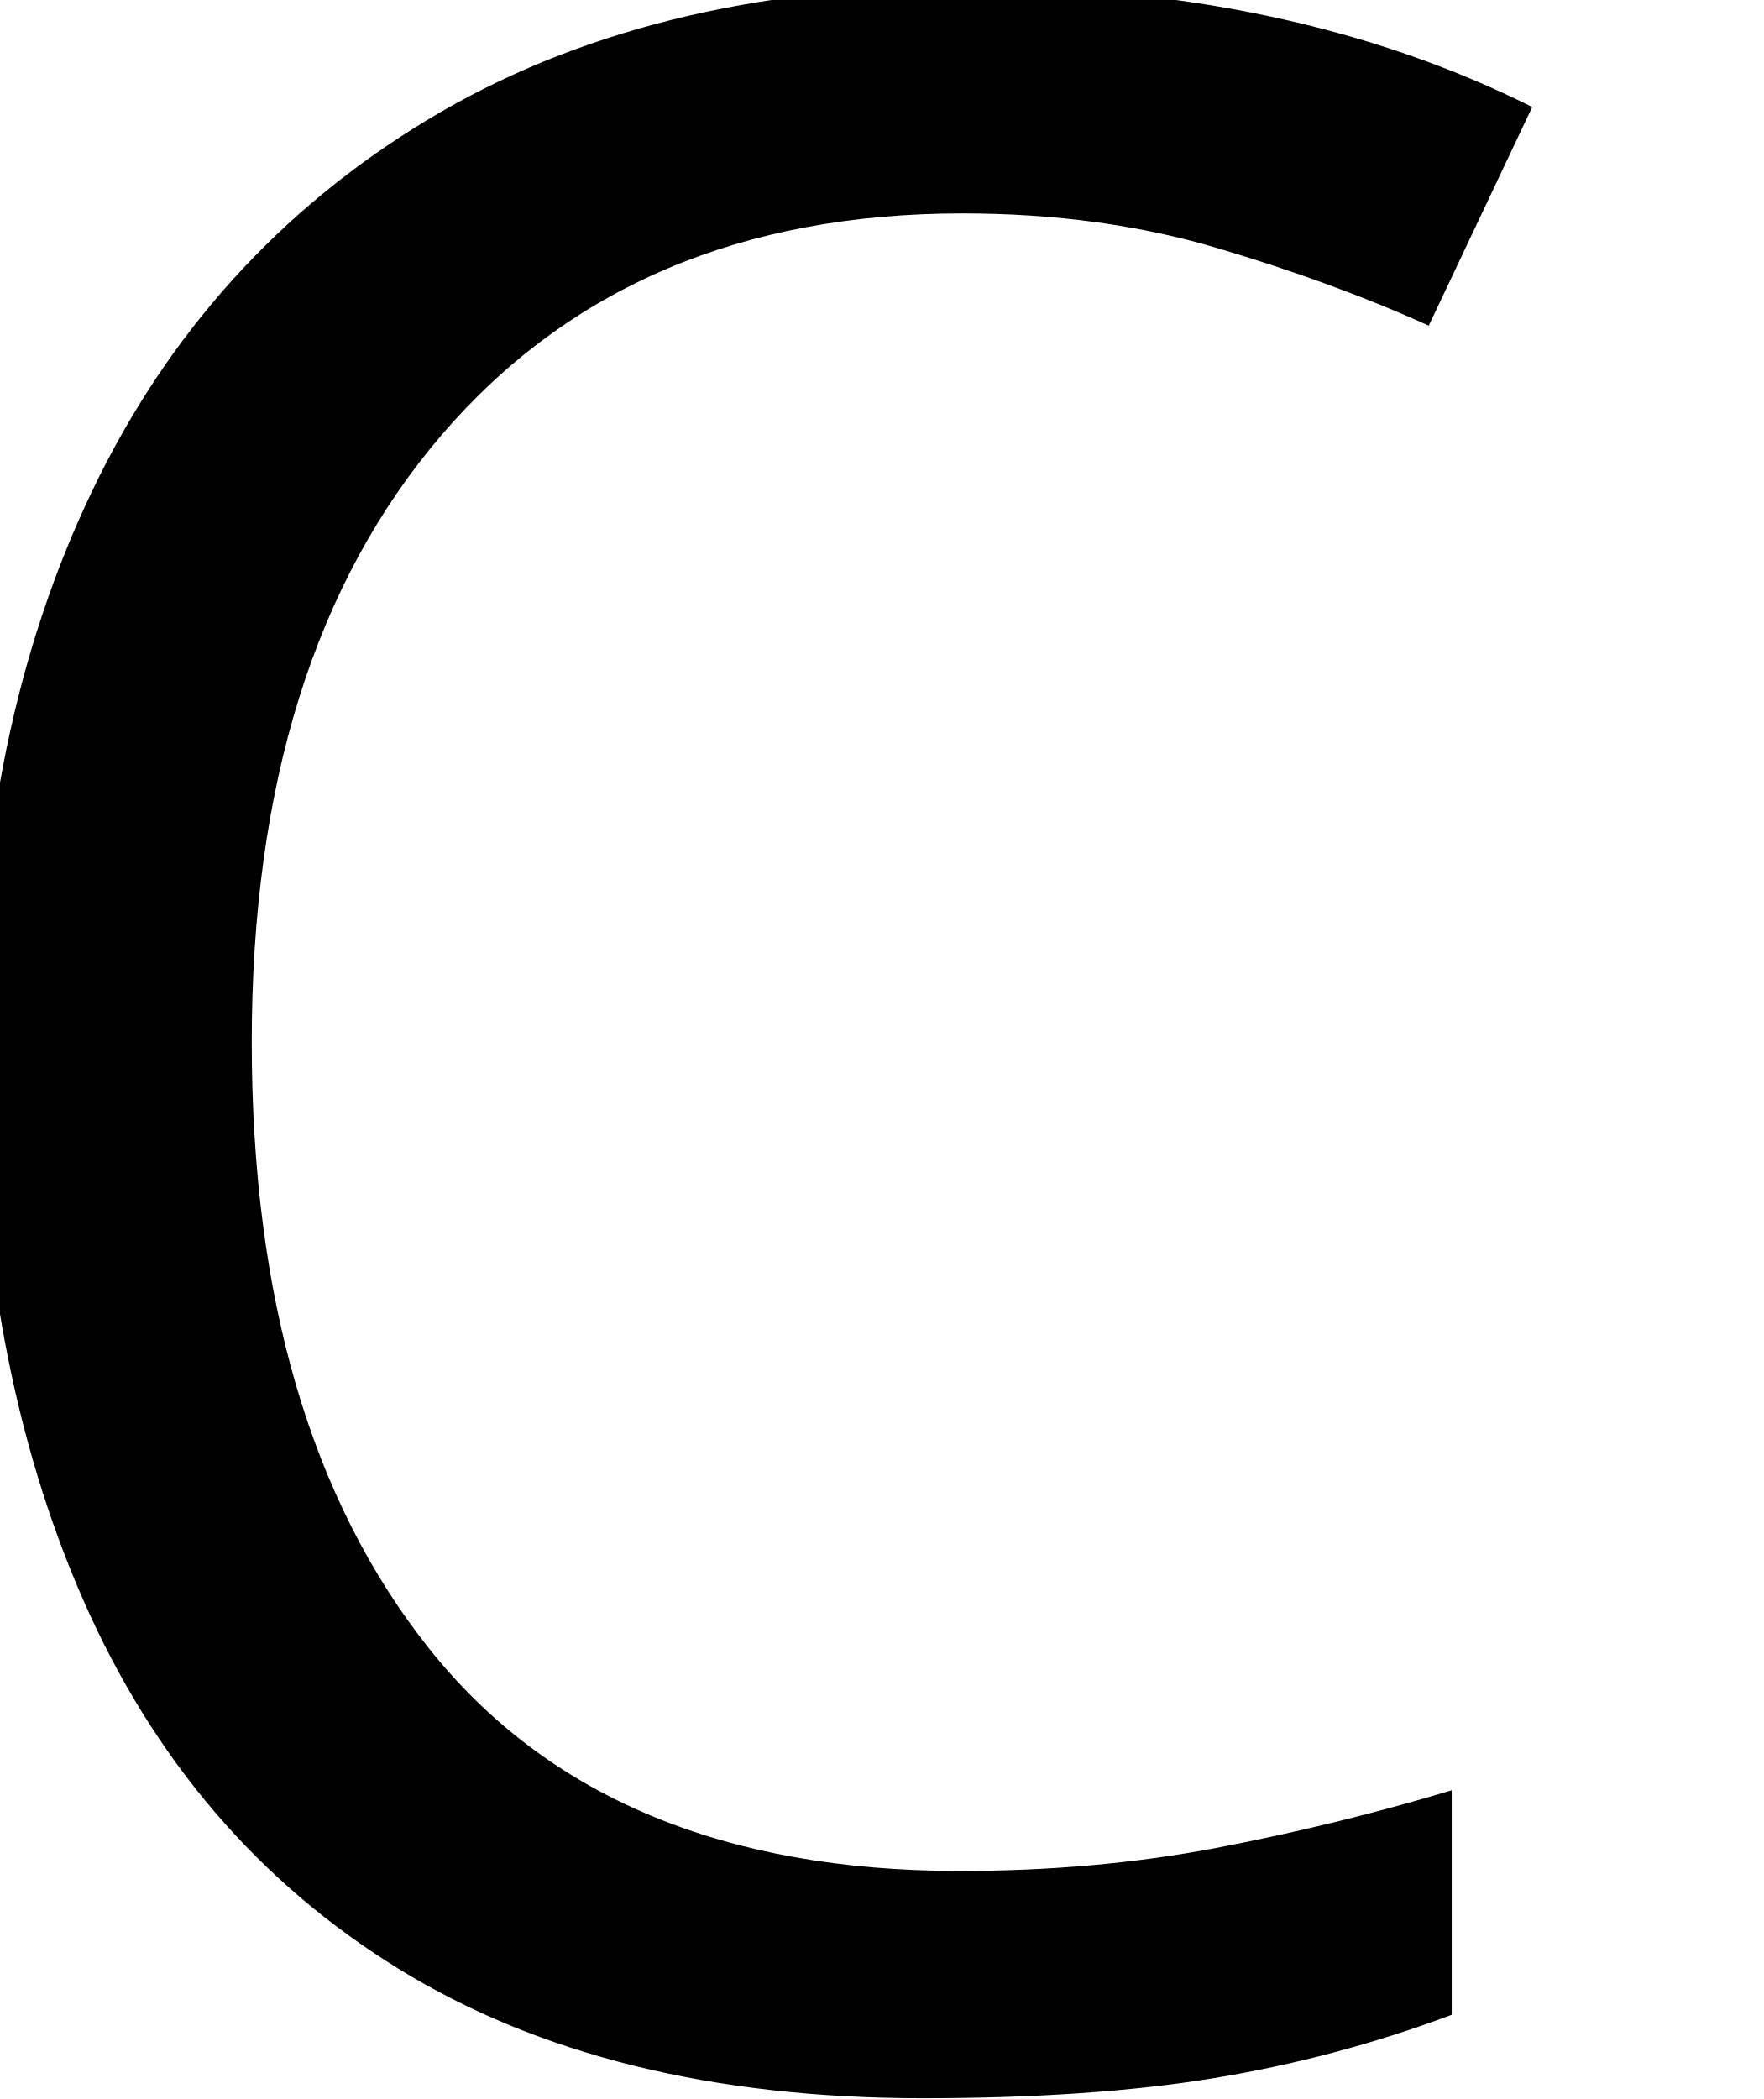
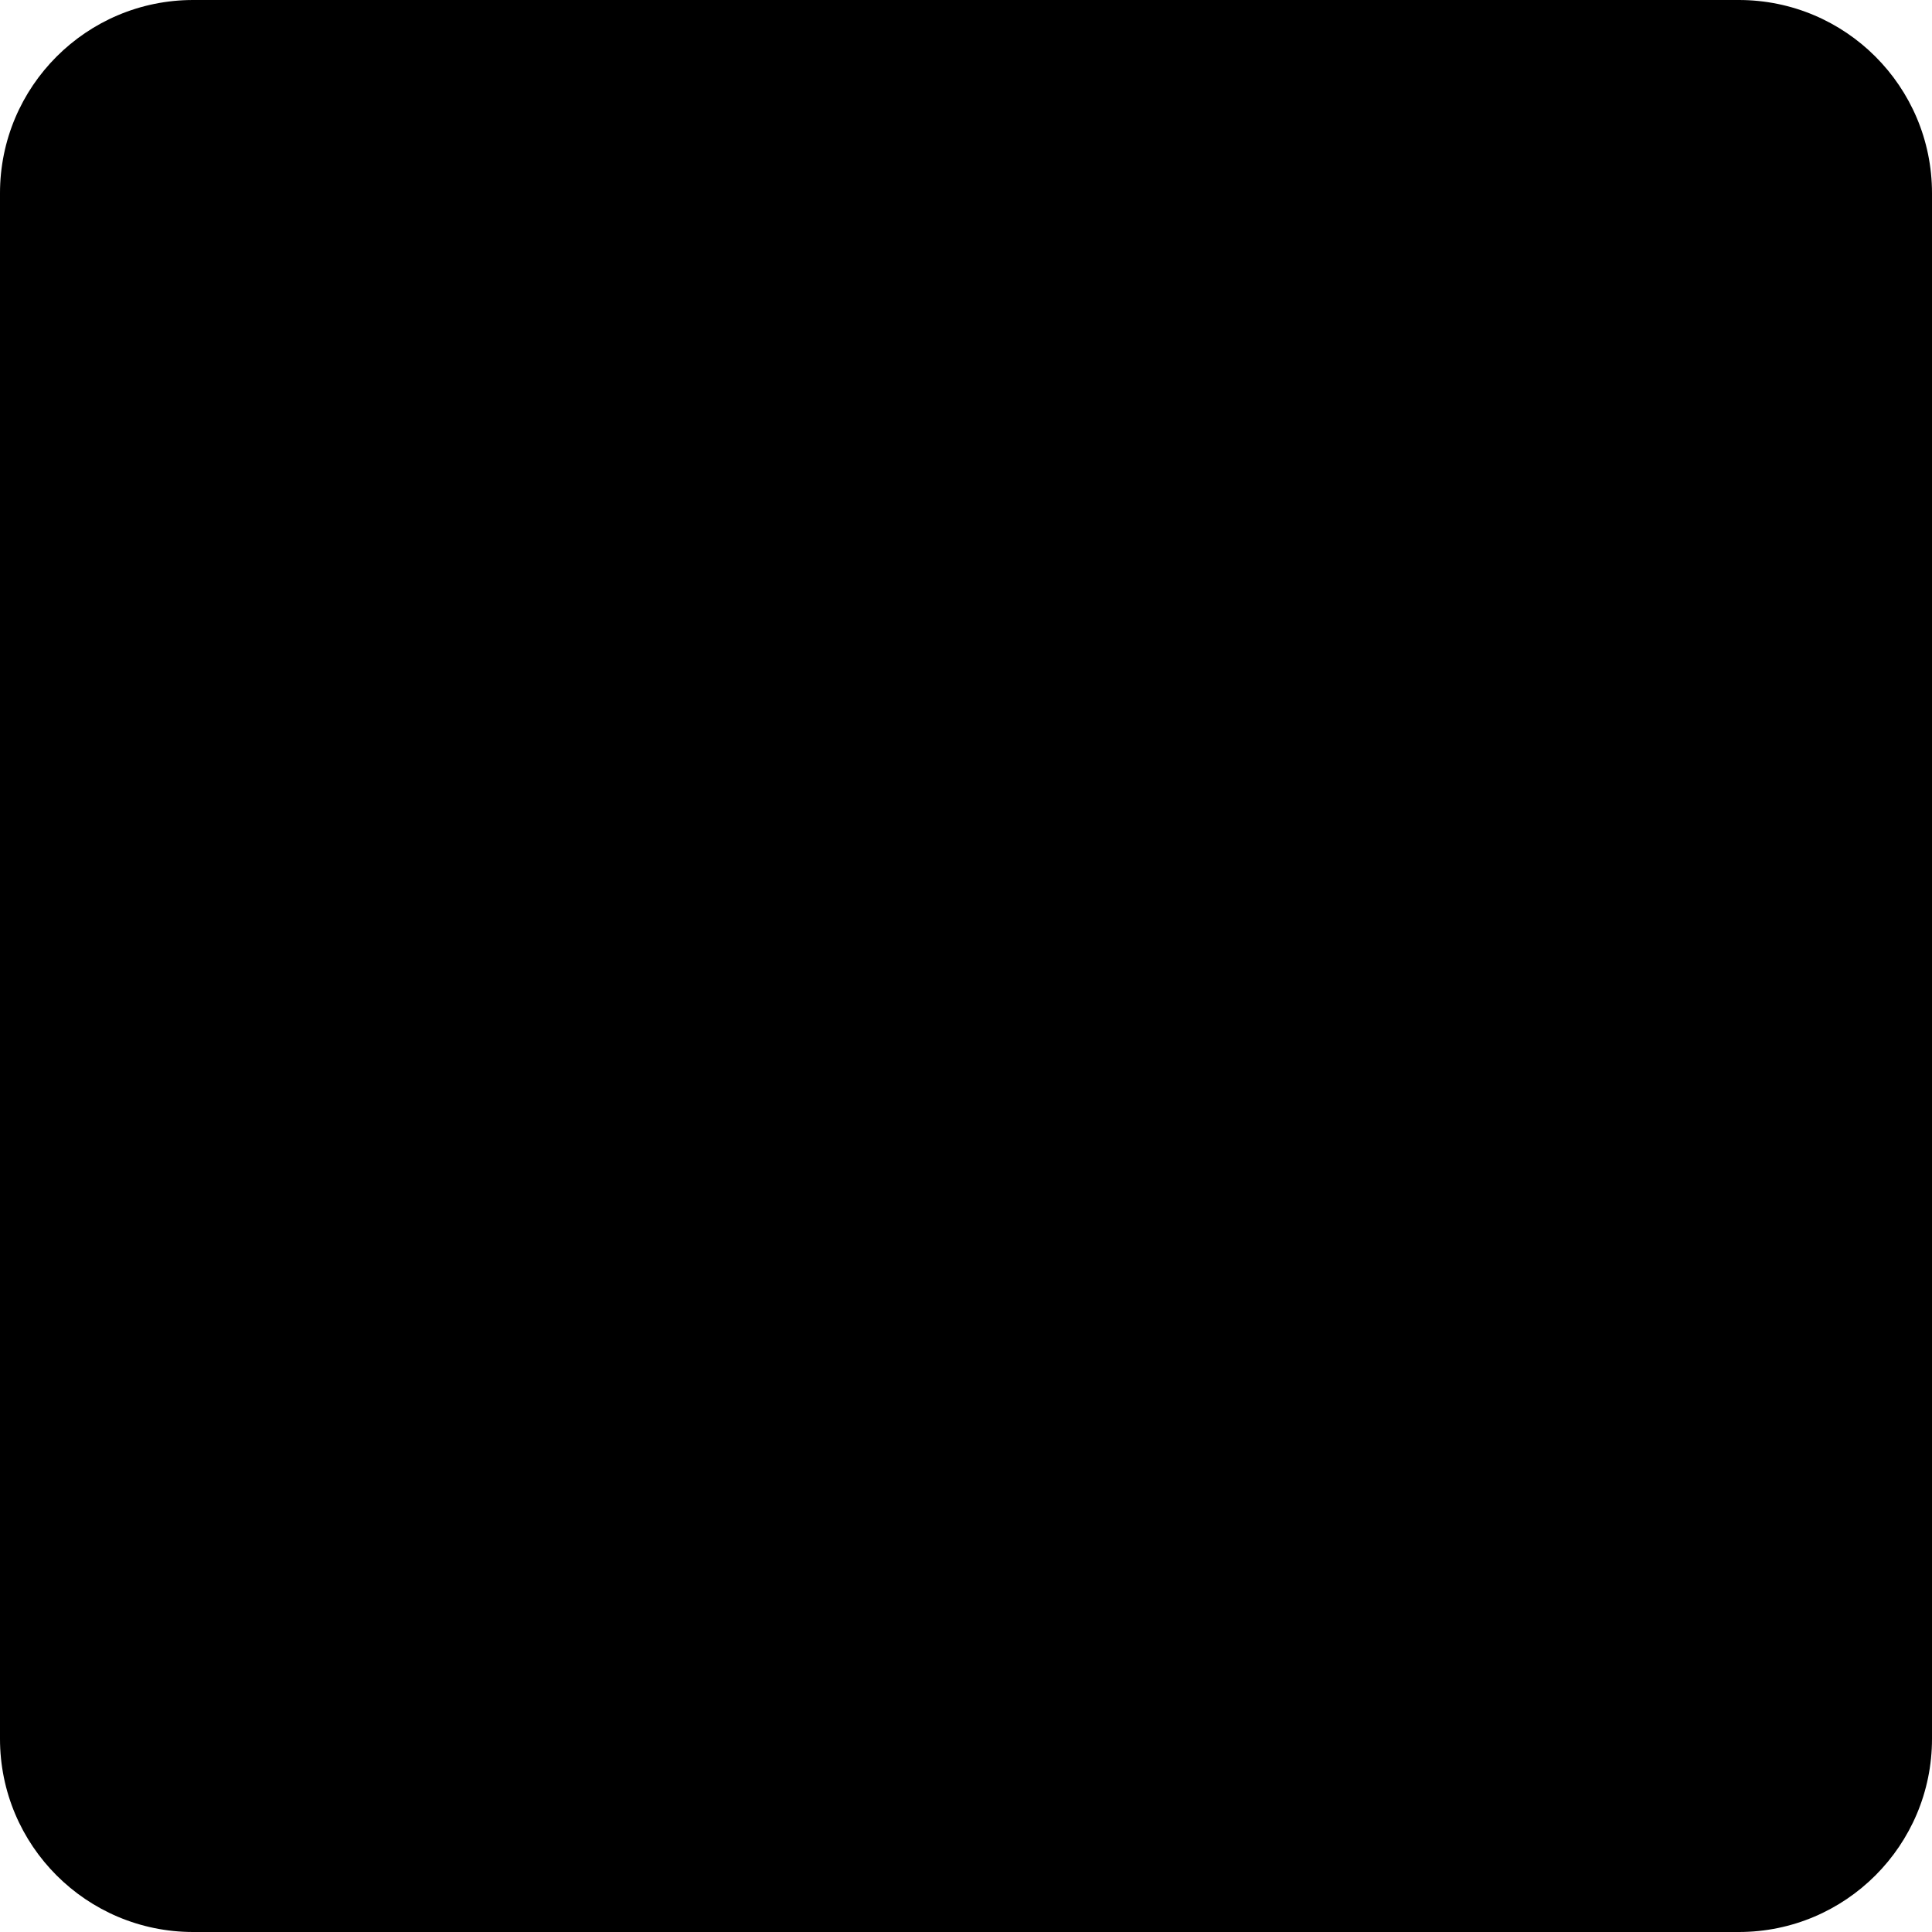
- <svg xmlns="http://www.w3.org/2000/svg" preserveAspectRatio="xMidYMid" width="179" height="213" viewBox="0 0 179 213">
+ <svg xmlns="http://www.w3.org/2000/svg" preserveAspectRatio="xMidYMid" width="100" height="100" viewBox="0 0 100 100">
  <defs>
    <style>
-       .cls-1, .cls-2 {
-         font-size: 292px;
-       }
- 
-       .cls-2 {
-         font-family: "Reader-Medium";
+       .cls-1 {
+         fill: #000;
      }
    </style>
  </defs>
-   <text x="-20" y="210" class="cls-1">
-     <tspan class="cls-2">C</tspan>
-   </text>
+   <rect width="100" height="100" rx="10" ry="10" class="cls-1" />
</svg>
